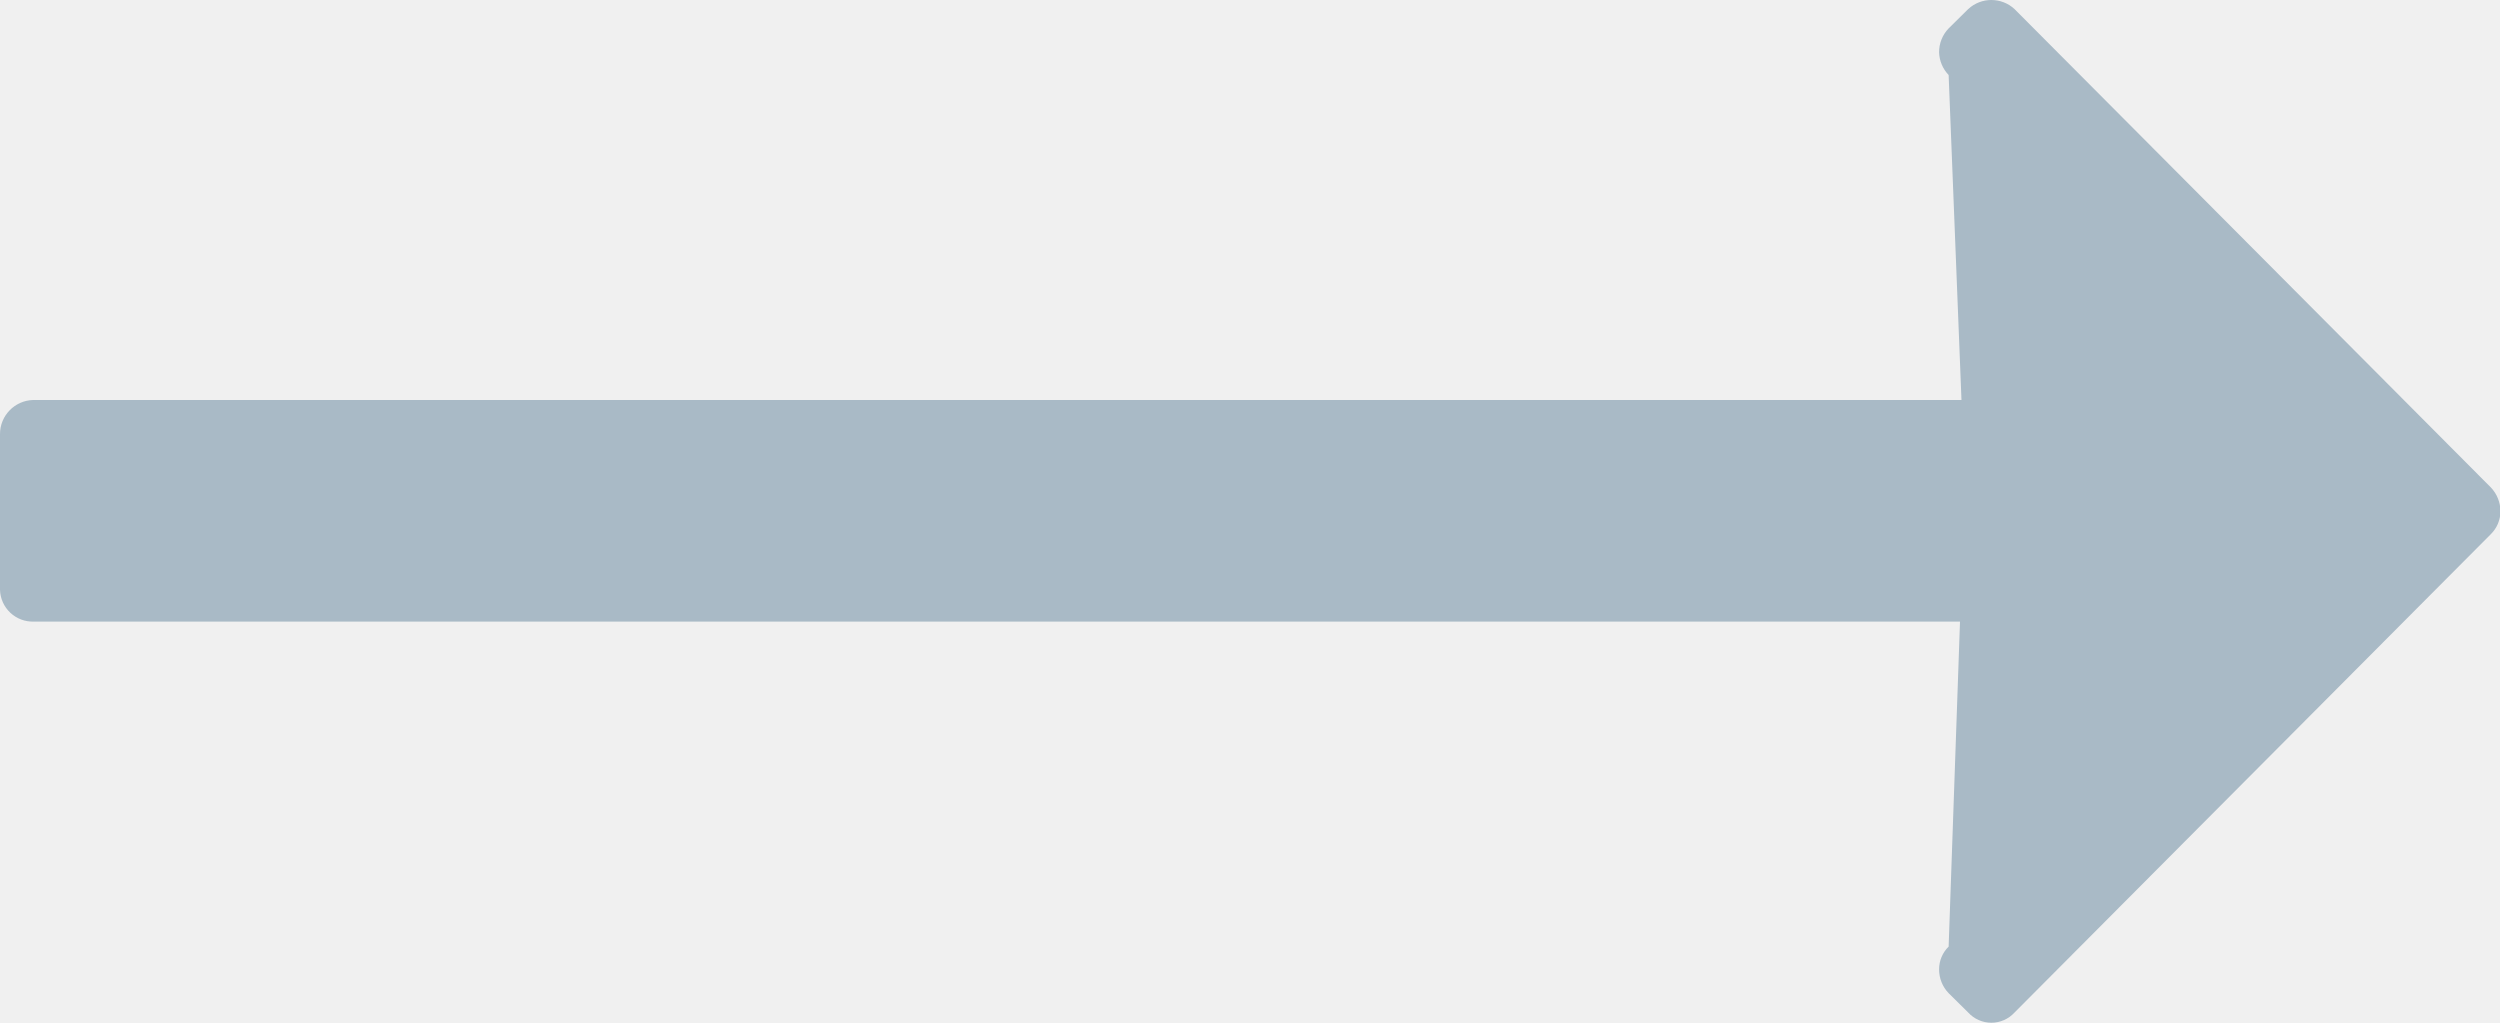
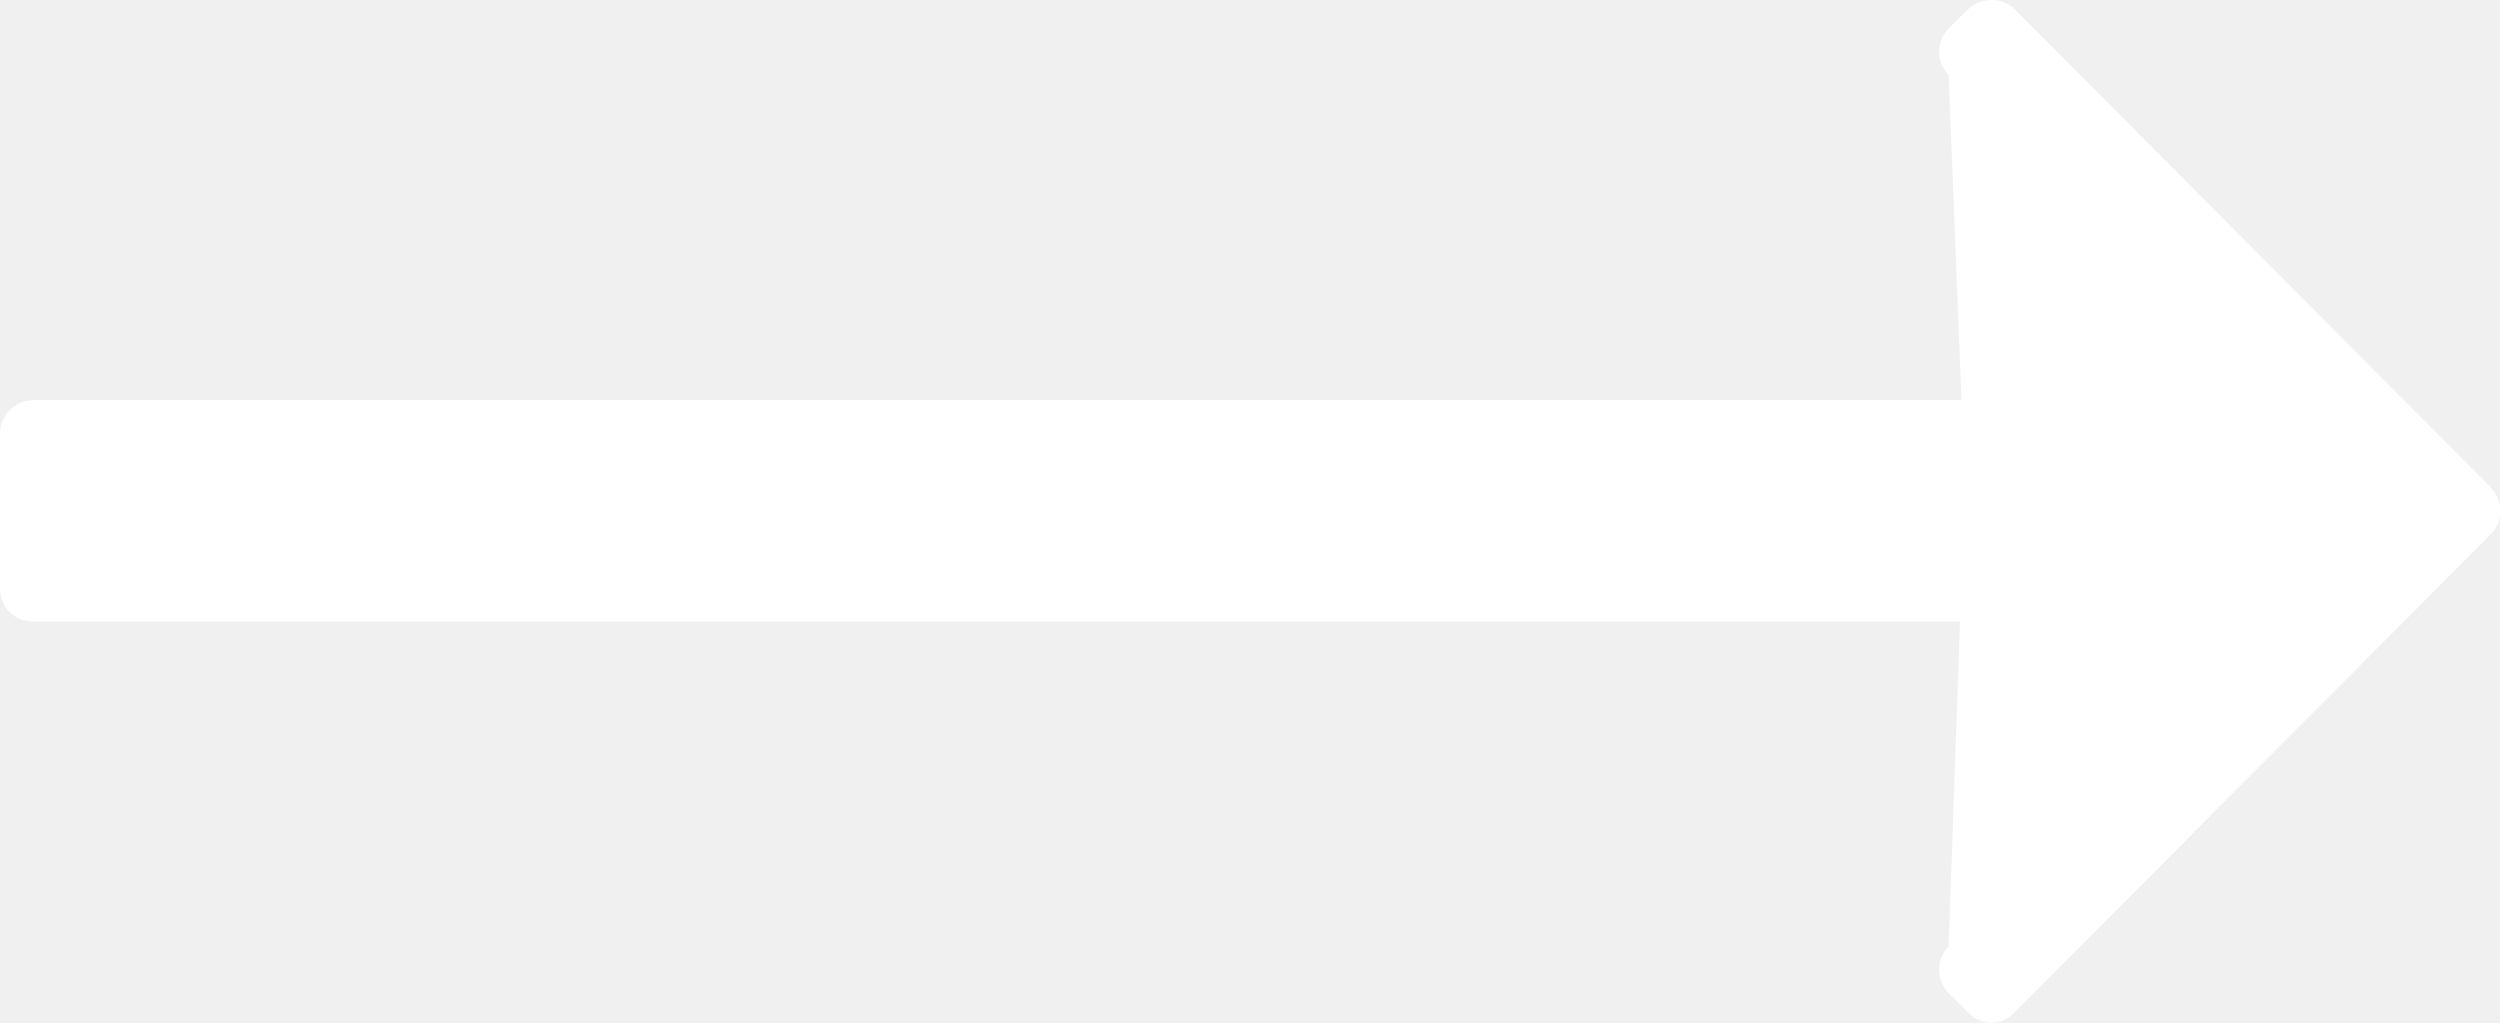
<svg xmlns="http://www.w3.org/2000/svg" width="22" height="9" viewBox="0 0 22 9">
  <defs>
    <style>
      .cls-1 {
-         fill: #a9bac6;
+         fill: #fff;
        fill-rule: evenodd;
      }
    </style>
  </defs>
  <path class="cls-1" d="M513.3,1144.47h16.948l-0.1,2.86a0.279,0.279,0,0,0-.084.2,0.3,0.3,0,0,0,.084.21l0.172,0.17a0.276,0.276,0,0,0,.408,0l4.192-4.21a0.283,0.283,0,0,0,.084-0.2,0.307,0.307,0,0,0-.084-0.21l-4.192-4.21a0.3,0.3,0,0,0-.408,0l-0.172.17a0.3,0.3,0,0,0-.084.21,0.3,0.3,0,0,0,.084.2l0.113,2.86H513.292a0.3,0.3,0,0,0-.292.3v1.37A0.288,0.288,0,0,0,513.3,1144.47Z" transform="translate(-513 -1139)" />
</svg>
